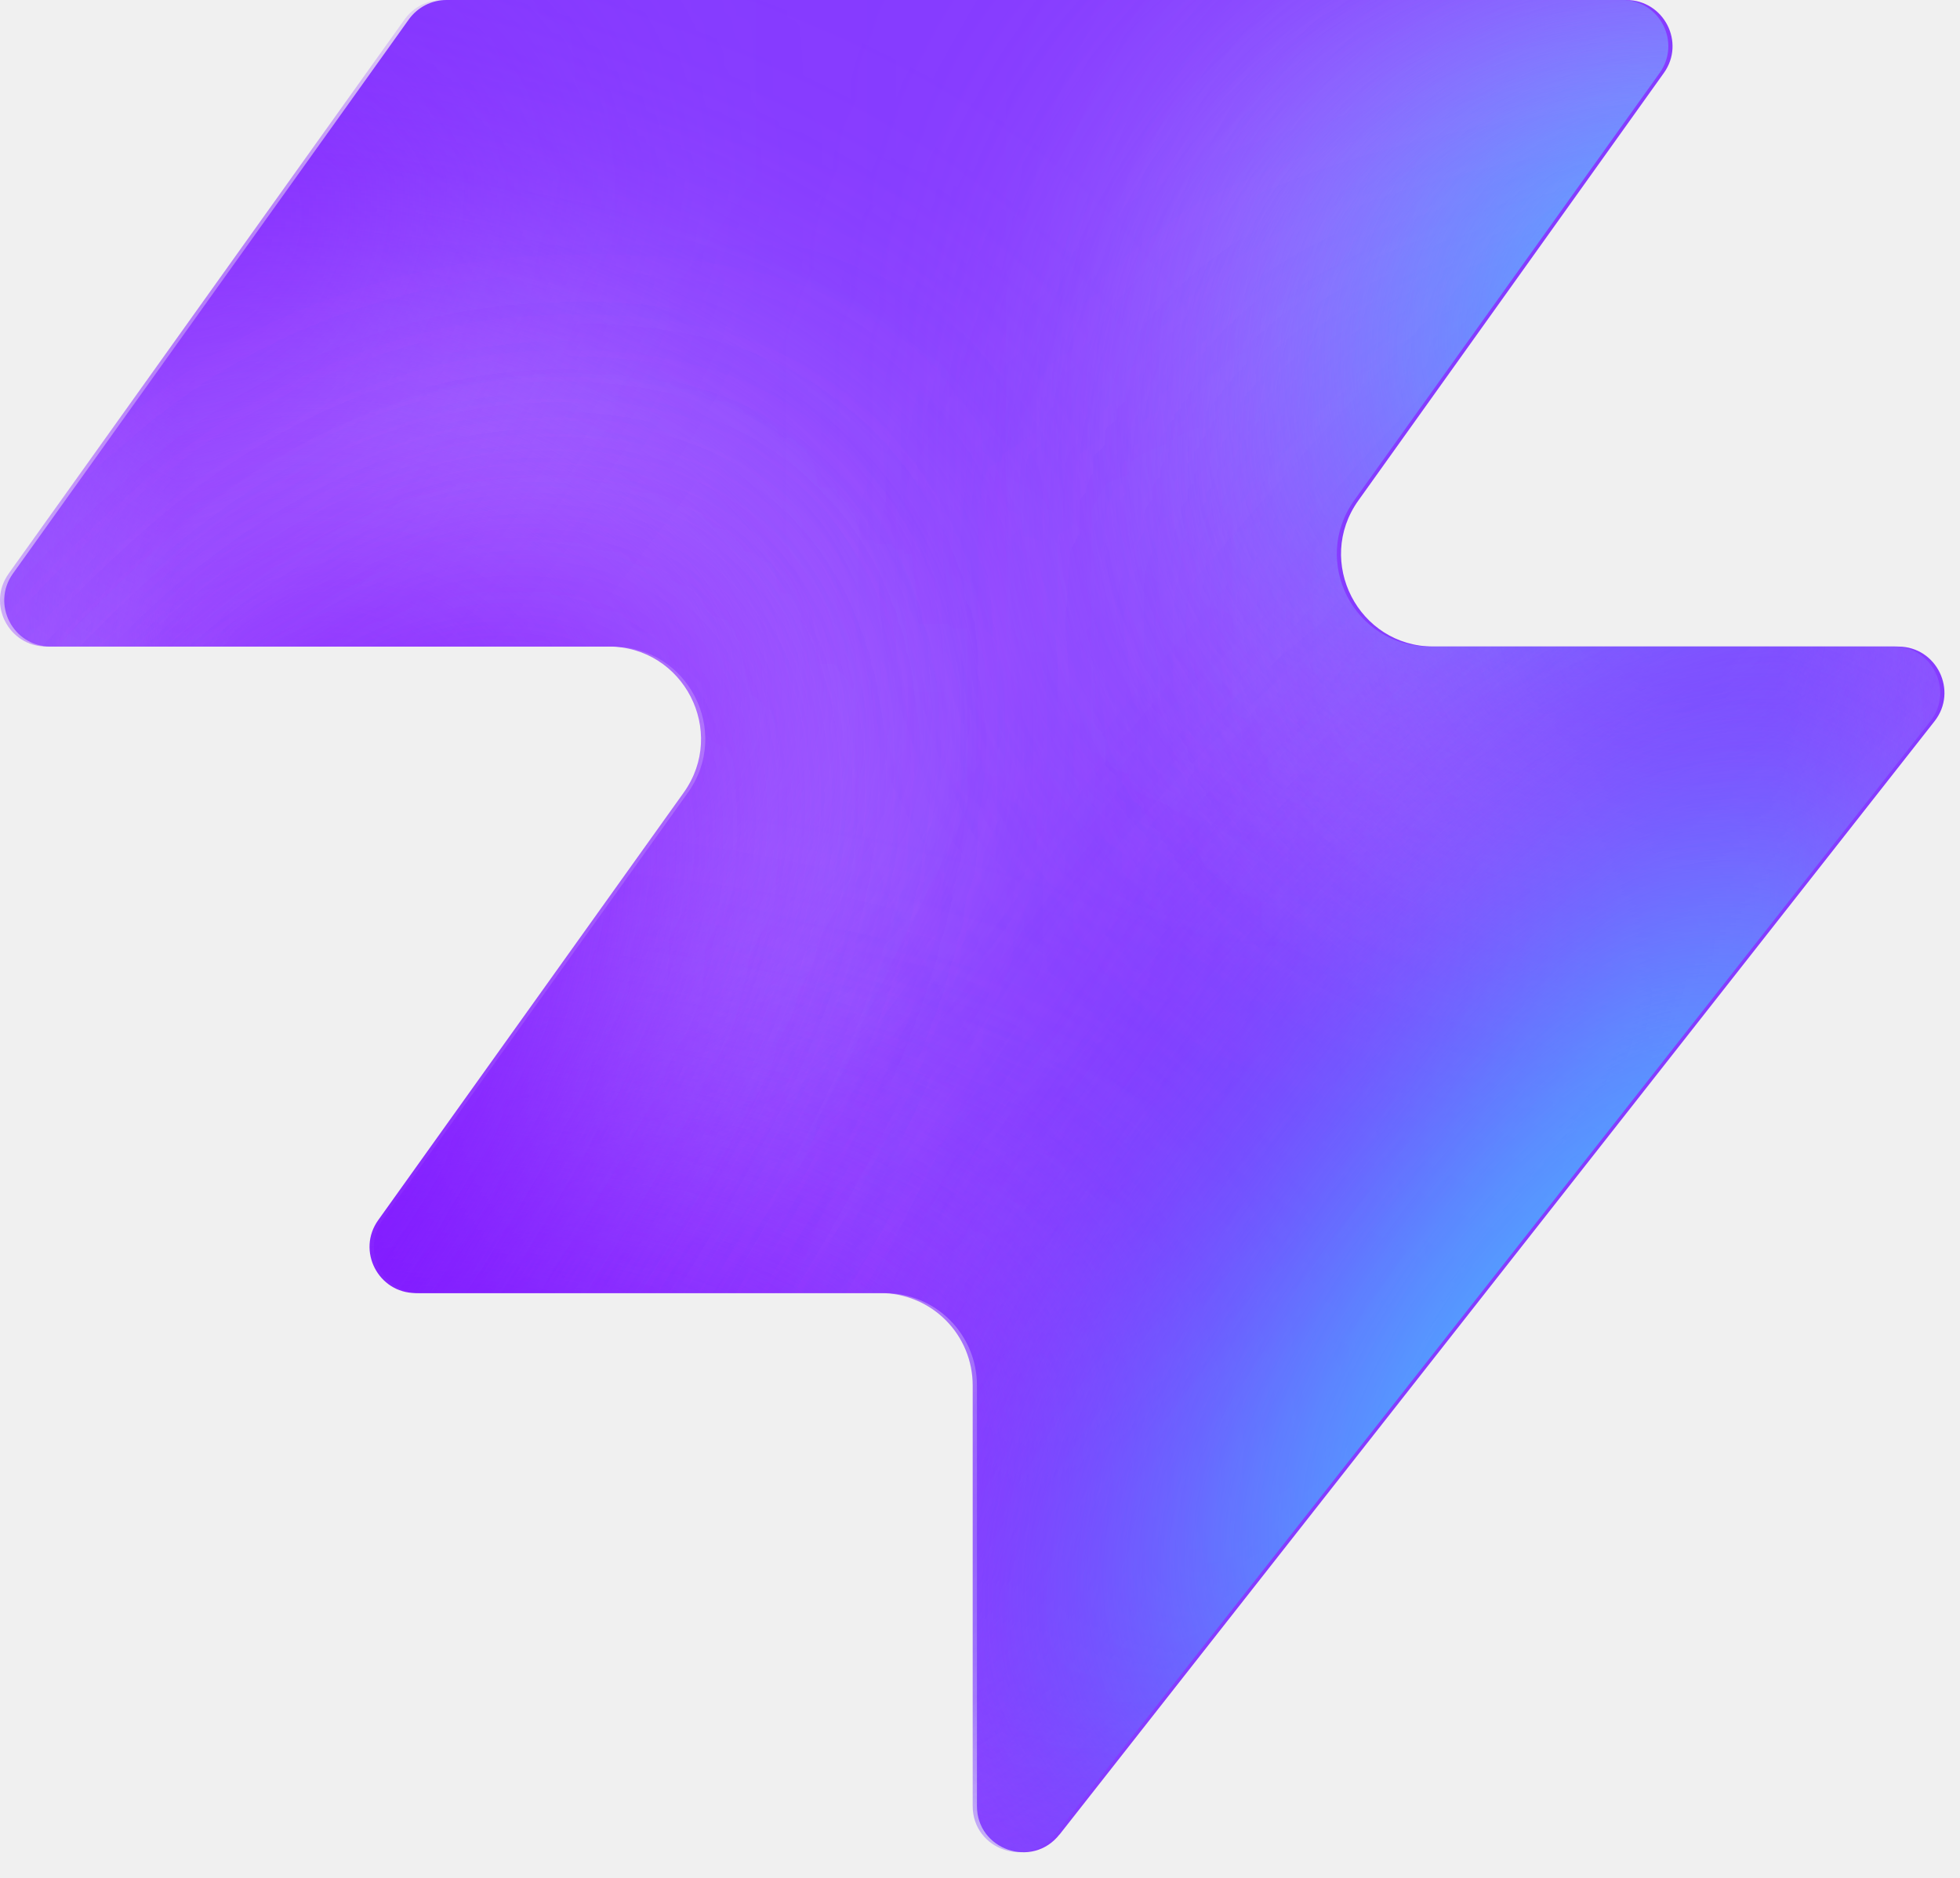
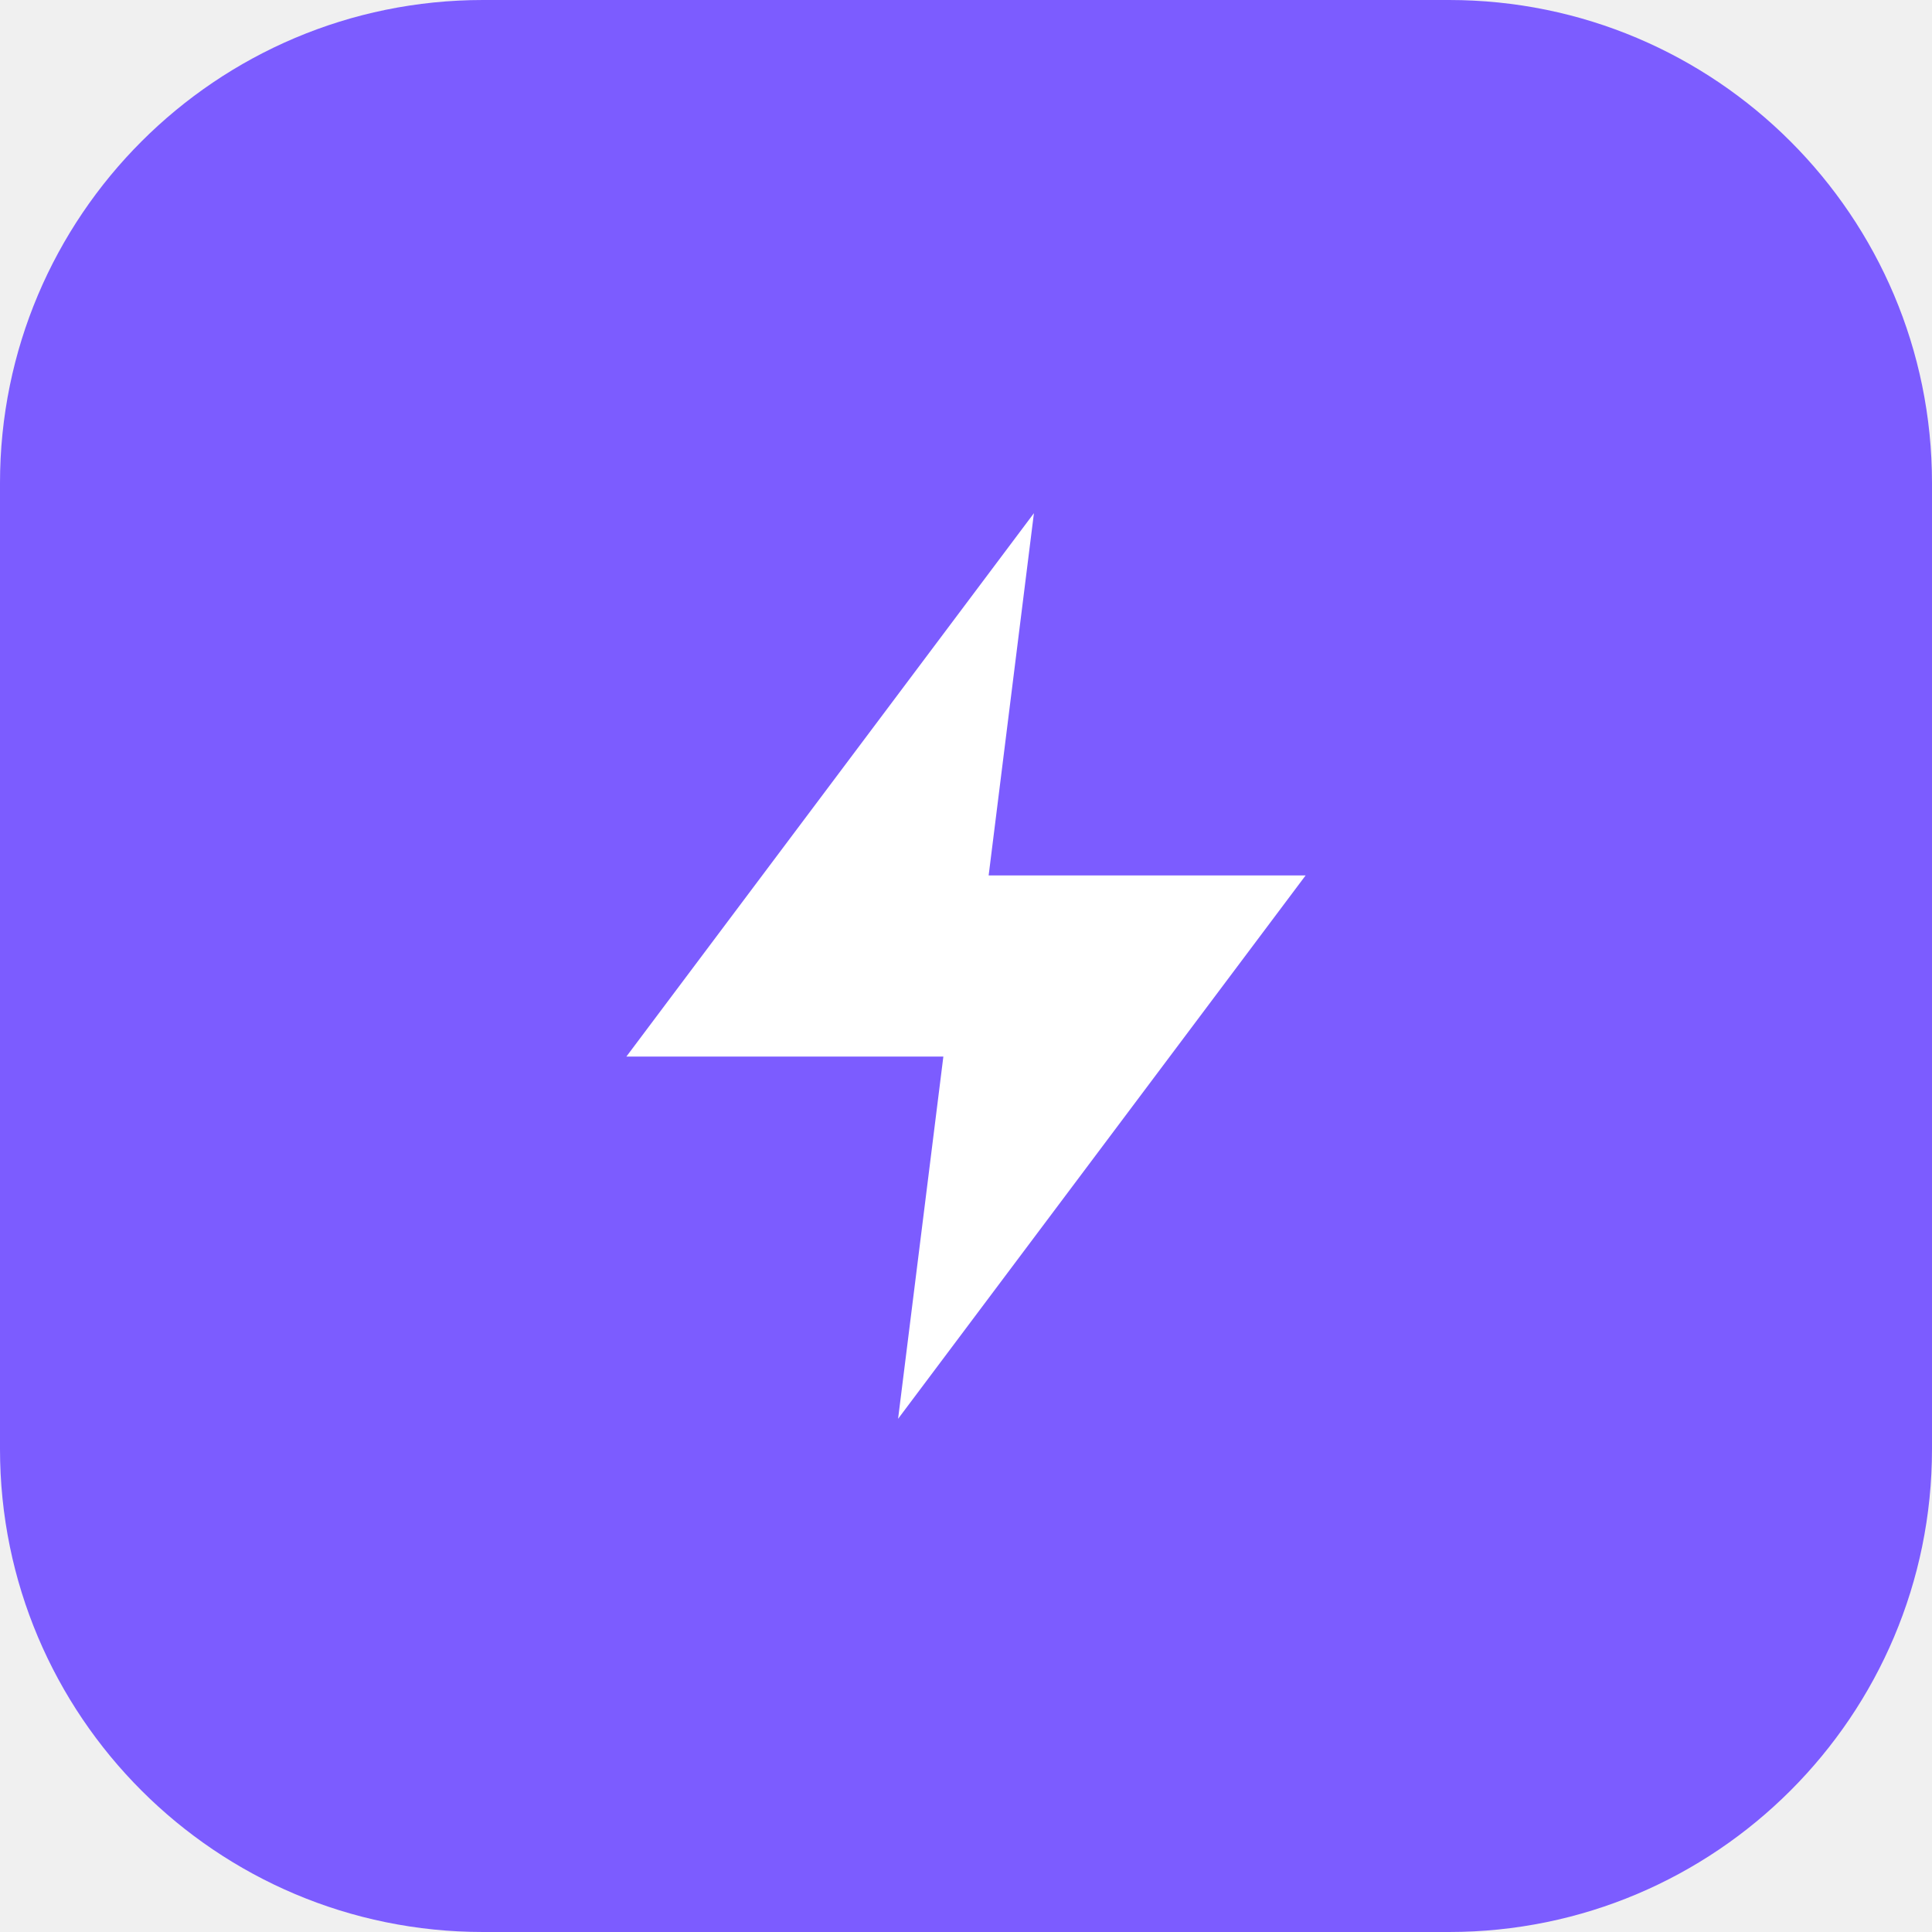
- <svg xmlns="http://www.w3.org/2000/svg" width="48" height="46" fill="none" viewBox="0 0 48 46">
-   <path fill="#863bff" d="M25.946 44.938c-.664.845-2.021.375-2.021-.698V33.937a2.26 2.26 0 0 0-2.262-2.262H10.287c-.92 0-1.456-1.04-.92-1.788l7.48-10.471c1.07-1.497 0-3.578-1.842-3.578H1.237c-.92 0-1.456-1.04-.92-1.788L10.013.474c.214-.297.556-.474.92-.474h28.894c.92 0 1.456 1.04.92 1.788l-7.48 10.471c-1.07 1.498 0 3.579 1.842 3.579h11.377c.943 0 1.473 1.088.89 1.83L25.947 44.94z" style="fill:#863bff;fill:color(display-p3 .525 .23 1);fill-opacity:1" />
-   <mask id="a" width="48" height="46" x="0" y="0" maskUnits="userSpaceOnUse" style="mask-type:alpha">
-     <path fill="#000" d="M25.842 44.938c-.664.844-2.021.375-2.021-.698V33.937a2.26 2.26 0 0 0-2.262-2.262H10.183c-.92 0-1.456-1.04-.92-1.788l7.48-10.471c1.07-1.498 0-3.579-1.842-3.579H1.133c-.92 0-1.456-1.04-.92-1.787L9.91.473c.214-.297.556-.474.92-.474h28.894c.92 0 1.456 1.04.92 1.788l-7.48 10.471c-1.07 1.498 0 3.578 1.842 3.578h11.377c.943 0 1.473 1.088.89 1.832L25.843 44.94z" style="fill:#000;fill-opacity:1" />
-   </mask>
-   <g mask="url(#a)">
-     <g filter="url(#b)">
-       <ellipse cx="5.508" cy="14.704" fill="#ede6ff" rx="5.508" ry="14.704" style="fill:#ede6ff;fill:color(display-p3 .927 .903 1);fill-opacity:1" transform="matrix(.00324 1 1 -.00324 -4.47 31.516)" />
-     </g>
-     <g filter="url(#c)">
-       <ellipse cx="10.399" cy="29.851" fill="#ede6ff" rx="10.399" ry="29.851" style="fill:#ede6ff;fill:color(display-p3 .927 .903 1);fill-opacity:1" transform="matrix(.00324 1 1 -.00324 -39.328 7.883)" />
-     </g>
-     <g filter="url(#d)">
-       <ellipse cx="5.508" cy="30.487" fill="#7e14ff" rx="5.508" ry="30.487" style="fill:#7e14ff;fill:color(display-p3 .492 .077 1);fill-opacity:1" transform="rotate(89.814 -25.913 -14.639)scale(1 -1)" />
-     </g>
-     <g filter="url(#e)">
-       <ellipse cx="5.508" cy="30.599" fill="#7e14ff" rx="5.508" ry="30.599" style="fill:#7e14ff;fill:color(display-p3 .492 .077 1);fill-opacity:1" transform="rotate(89.814 -32.644 -3.334)scale(1 -1)" />
-     </g>
-     <g filter="url(#f)">
-       <ellipse cx="5.508" cy="30.599" fill="#7e14ff" rx="5.508" ry="30.599" style="fill:#7e14ff;fill:color(display-p3 .492 .077 1);fill-opacity:1" transform="matrix(.00324 1 1 -.00324 -34.34 30.47)" />
-     </g>
-     <g filter="url(#g)">
-       <ellipse cx="14.072" cy="22.078" fill="#ede6ff" rx="14.072" ry="22.078" style="fill:#ede6ff;fill:color(display-p3 .927 .903 1);fill-opacity:1" transform="rotate(93.35 24.506 48.493)scale(-1 1)" />
-     </g>
-     <g filter="url(#h)">
-       <ellipse cx="3.47" cy="21.501" fill="#7e14ff" rx="3.47" ry="21.501" style="fill:#7e14ff;fill:color(display-p3 .492 .077 1);fill-opacity:1" transform="rotate(89.009 28.708 47.59)scale(-1 1)" />
-     </g>
-     <g filter="url(#i)">
-       <ellipse cx="3.47" cy="21.501" fill="#7e14ff" rx="3.47" ry="21.501" style="fill:#7e14ff;fill:color(display-p3 .492 .077 1);fill-opacity:1" transform="rotate(89.009 28.708 47.59)scale(-1 1)" />
-     </g>
-     <g filter="url(#j)">
-       <ellipse cx=".387" cy="8.972" fill="#7e14ff" rx="4.407" ry="29.108" style="fill:#7e14ff;fill:color(display-p3 .492 .077 1);fill-opacity:1" transform="rotate(39.51 .387 8.972)" />
-     </g>
-     <g filter="url(#k)">
-       <ellipse cx="47.523" cy="-6.092" fill="#7e14ff" rx="4.407" ry="29.108" style="fill:#7e14ff;fill:color(display-p3 .492 .077 1);fill-opacity:1" transform="rotate(37.892 47.523 -6.092)" />
-     </g>
-     <g filter="url(#l)">
-       <ellipse cx="41.412" cy="6.333" fill="#47bfff" rx="5.971" ry="9.665" style="fill:#47bfff;fill:color(display-p3 .28 .748 1);fill-opacity:1" transform="rotate(37.892 41.412 6.333)" />
-     </g>
-     <g filter="url(#m)">
-       <ellipse cx="-1.879" cy="38.332" fill="#7e14ff" rx="4.407" ry="29.108" style="fill:#7e14ff;fill:color(display-p3 .492 .077 1);fill-opacity:1" transform="rotate(37.892 -1.88 38.332)" />
-     </g>
-     <g filter="url(#n)">
-       <ellipse cx="-1.879" cy="38.332" fill="#7e14ff" rx="4.407" ry="29.108" style="fill:#7e14ff;fill:color(display-p3 .492 .077 1);fill-opacity:1" transform="rotate(37.892 -1.88 38.332)" />
-     </g>
-     <g filter="url(#o)">
-       <ellipse cx="35.651" cy="29.907" fill="#7e14ff" rx="4.407" ry="29.108" style="fill:#7e14ff;fill:color(display-p3 .492 .077 1);fill-opacity:1" transform="rotate(37.892 35.651 29.907)" />
-     </g>
-     <g filter="url(#p)">
-       <ellipse cx="38.418" cy="32.4" fill="#47bfff" rx="5.971" ry="15.297" style="fill:#47bfff;fill:color(display-p3 .28 .748 1);fill-opacity:1" transform="rotate(37.892 38.418 32.4)" />
-     </g>
-   </g>
-   <defs>
-     <filter id="b" width="60.045" height="41.654" x="-19.77" y="16.149" color-interpolation-filters="sRGB" filterUnits="userSpaceOnUse">
-       <feFlood flood-opacity="0" result="BackgroundImageFix" />
-       <feBlend in="SourceGraphic" in2="BackgroundImageFix" result="shape" />
-       <feGaussianBlur result="effect1_foregroundBlur_2002_17158" stdDeviation="7.659" />
-     </filter>
-     <filter id="c" width="90.34" height="51.437" x="-54.613" y="-7.533" color-interpolation-filters="sRGB" filterUnits="userSpaceOnUse">
-       <feFlood flood-opacity="0" result="BackgroundImageFix" />
-       <feBlend in="SourceGraphic" in2="BackgroundImageFix" result="shape" />
-       <feGaussianBlur result="effect1_foregroundBlur_2002_17158" stdDeviation="7.659" />
-     </filter>
-     <filter id="d" width="79.355" height="29.4" x="-49.64" y="2.03" color-interpolation-filters="sRGB" filterUnits="userSpaceOnUse">
-       <feFlood flood-opacity="0" result="BackgroundImageFix" />
-       <feBlend in="SourceGraphic" in2="BackgroundImageFix" result="shape" />
-       <feGaussianBlur result="effect1_foregroundBlur_2002_17158" stdDeviation="4.596" />
-     </filter>
-     <filter id="e" width="79.579" height="29.4" x="-45.045" y="20.029" color-interpolation-filters="sRGB" filterUnits="userSpaceOnUse">
-       <feFlood flood-opacity="0" result="BackgroundImageFix" />
-       <feBlend in="SourceGraphic" in2="BackgroundImageFix" result="shape" />
-       <feGaussianBlur result="effect1_foregroundBlur_2002_17158" stdDeviation="4.596" />
-     </filter>
-     <filter id="f" width="79.579" height="29.4" x="-43.513" y="21.178" color-interpolation-filters="sRGB" filterUnits="userSpaceOnUse">
-       <feFlood flood-opacity="0" result="BackgroundImageFix" />
-       <feBlend in="SourceGraphic" in2="BackgroundImageFix" result="shape" />
-       <feGaussianBlur result="effect1_foregroundBlur_2002_17158" stdDeviation="4.596" />
-     </filter>
-     <filter id="g" width="74.749" height="58.852" x="15.756" y="-17.901" color-interpolation-filters="sRGB" filterUnits="userSpaceOnUse">
-       <feFlood flood-opacity="0" result="BackgroundImageFix" />
-       <feBlend in="SourceGraphic" in2="BackgroundImageFix" result="shape" />
-       <feGaussianBlur result="effect1_foregroundBlur_2002_17158" stdDeviation="7.659" />
-     </filter>
-     <filter id="h" width="61.377" height="25.362" x="23.548" y="2.284" color-interpolation-filters="sRGB" filterUnits="userSpaceOnUse">
-       <feFlood flood-opacity="0" result="BackgroundImageFix" />
-       <feBlend in="SourceGraphic" in2="BackgroundImageFix" result="shape" />
-       <feGaussianBlur result="effect1_foregroundBlur_2002_17158" stdDeviation="4.596" />
-     </filter>
-     <filter id="i" width="61.377" height="25.362" x="23.548" y="2.284" color-interpolation-filters="sRGB" filterUnits="userSpaceOnUse">
-       <feFlood flood-opacity="0" result="BackgroundImageFix" />
-       <feBlend in="SourceGraphic" in2="BackgroundImageFix" result="shape" />
-       <feGaussianBlur result="effect1_foregroundBlur_2002_17158" stdDeviation="4.596" />
-     </filter>
-     <filter id="j" width="56.045" height="63.649" x="-27.636" y="-22.853" color-interpolation-filters="sRGB" filterUnits="userSpaceOnUse">
-       <feFlood flood-opacity="0" result="BackgroundImageFix" />
-       <feBlend in="SourceGraphic" in2="BackgroundImageFix" result="shape" />
-       <feGaussianBlur result="effect1_foregroundBlur_2002_17158" stdDeviation="4.596" />
-     </filter>
-     <filter id="k" width="54.814" height="64.646" x="20.116" y="-38.415" color-interpolation-filters="sRGB" filterUnits="userSpaceOnUse">
-       <feFlood flood-opacity="0" result="BackgroundImageFix" />
-       <feBlend in="SourceGraphic" in2="BackgroundImageFix" result="shape" />
-       <feGaussianBlur result="effect1_foregroundBlur_2002_17158" stdDeviation="4.596" />
-     </filter>
-     <filter id="l" width="33.541" height="35.313" x="24.641" y="-11.323" color-interpolation-filters="sRGB" filterUnits="userSpaceOnUse">
-       <feFlood flood-opacity="0" result="BackgroundImageFix" />
-       <feBlend in="SourceGraphic" in2="BackgroundImageFix" result="shape" />
-       <feGaussianBlur result="effect1_foregroundBlur_2002_17158" stdDeviation="4.596" />
-     </filter>
-     <filter id="m" width="54.814" height="64.646" x="-29.286" y="6.009" color-interpolation-filters="sRGB" filterUnits="userSpaceOnUse">
-       <feFlood flood-opacity="0" result="BackgroundImageFix" />
-       <feBlend in="SourceGraphic" in2="BackgroundImageFix" result="shape" />
-       <feGaussianBlur result="effect1_foregroundBlur_2002_17158" stdDeviation="4.596" />
-     </filter>
-     <filter id="n" width="54.814" height="64.646" x="-29.286" y="6.009" color-interpolation-filters="sRGB" filterUnits="userSpaceOnUse">
-       <feFlood flood-opacity="0" result="BackgroundImageFix" />
-       <feBlend in="SourceGraphic" in2="BackgroundImageFix" result="shape" />
-       <feGaussianBlur result="effect1_foregroundBlur_2002_17158" stdDeviation="4.596" />
-     </filter>
-     <filter id="o" width="54.814" height="64.646" x="8.244" y="-2.416" color-interpolation-filters="sRGB" filterUnits="userSpaceOnUse">
-       <feFlood flood-opacity="0" result="BackgroundImageFix" />
-       <feBlend in="SourceGraphic" in2="BackgroundImageFix" result="shape" />
-       <feGaussianBlur result="effect1_foregroundBlur_2002_17158" stdDeviation="4.596" />
-     </filter>
-     <filter id="p" width="39.409" height="43.623" x="18.713" y="10.588" color-interpolation-filters="sRGB" filterUnits="userSpaceOnUse">
-       <feFlood flood-opacity="0" result="BackgroundImageFix" />
-       <feBlend in="SourceGraphic" in2="BackgroundImageFix" result="shape" />
-       <feGaussianBlur result="effect1_foregroundBlur_2002_17158" stdDeviation="4.596" />
-     </filter>
-   </defs>
+ <svg xmlns="http://www.w3.org/2000/svg" viewBox="0 0 32 32">
+   <rect width="32" height="32" rx="8" fill="#7c5cff" />
+   <path d="M13 2 4 14h7l-1 8 9-12h-7l1-8z" fill="#fff" transform="translate(7.375 7) scale(.75)" />
</svg>
